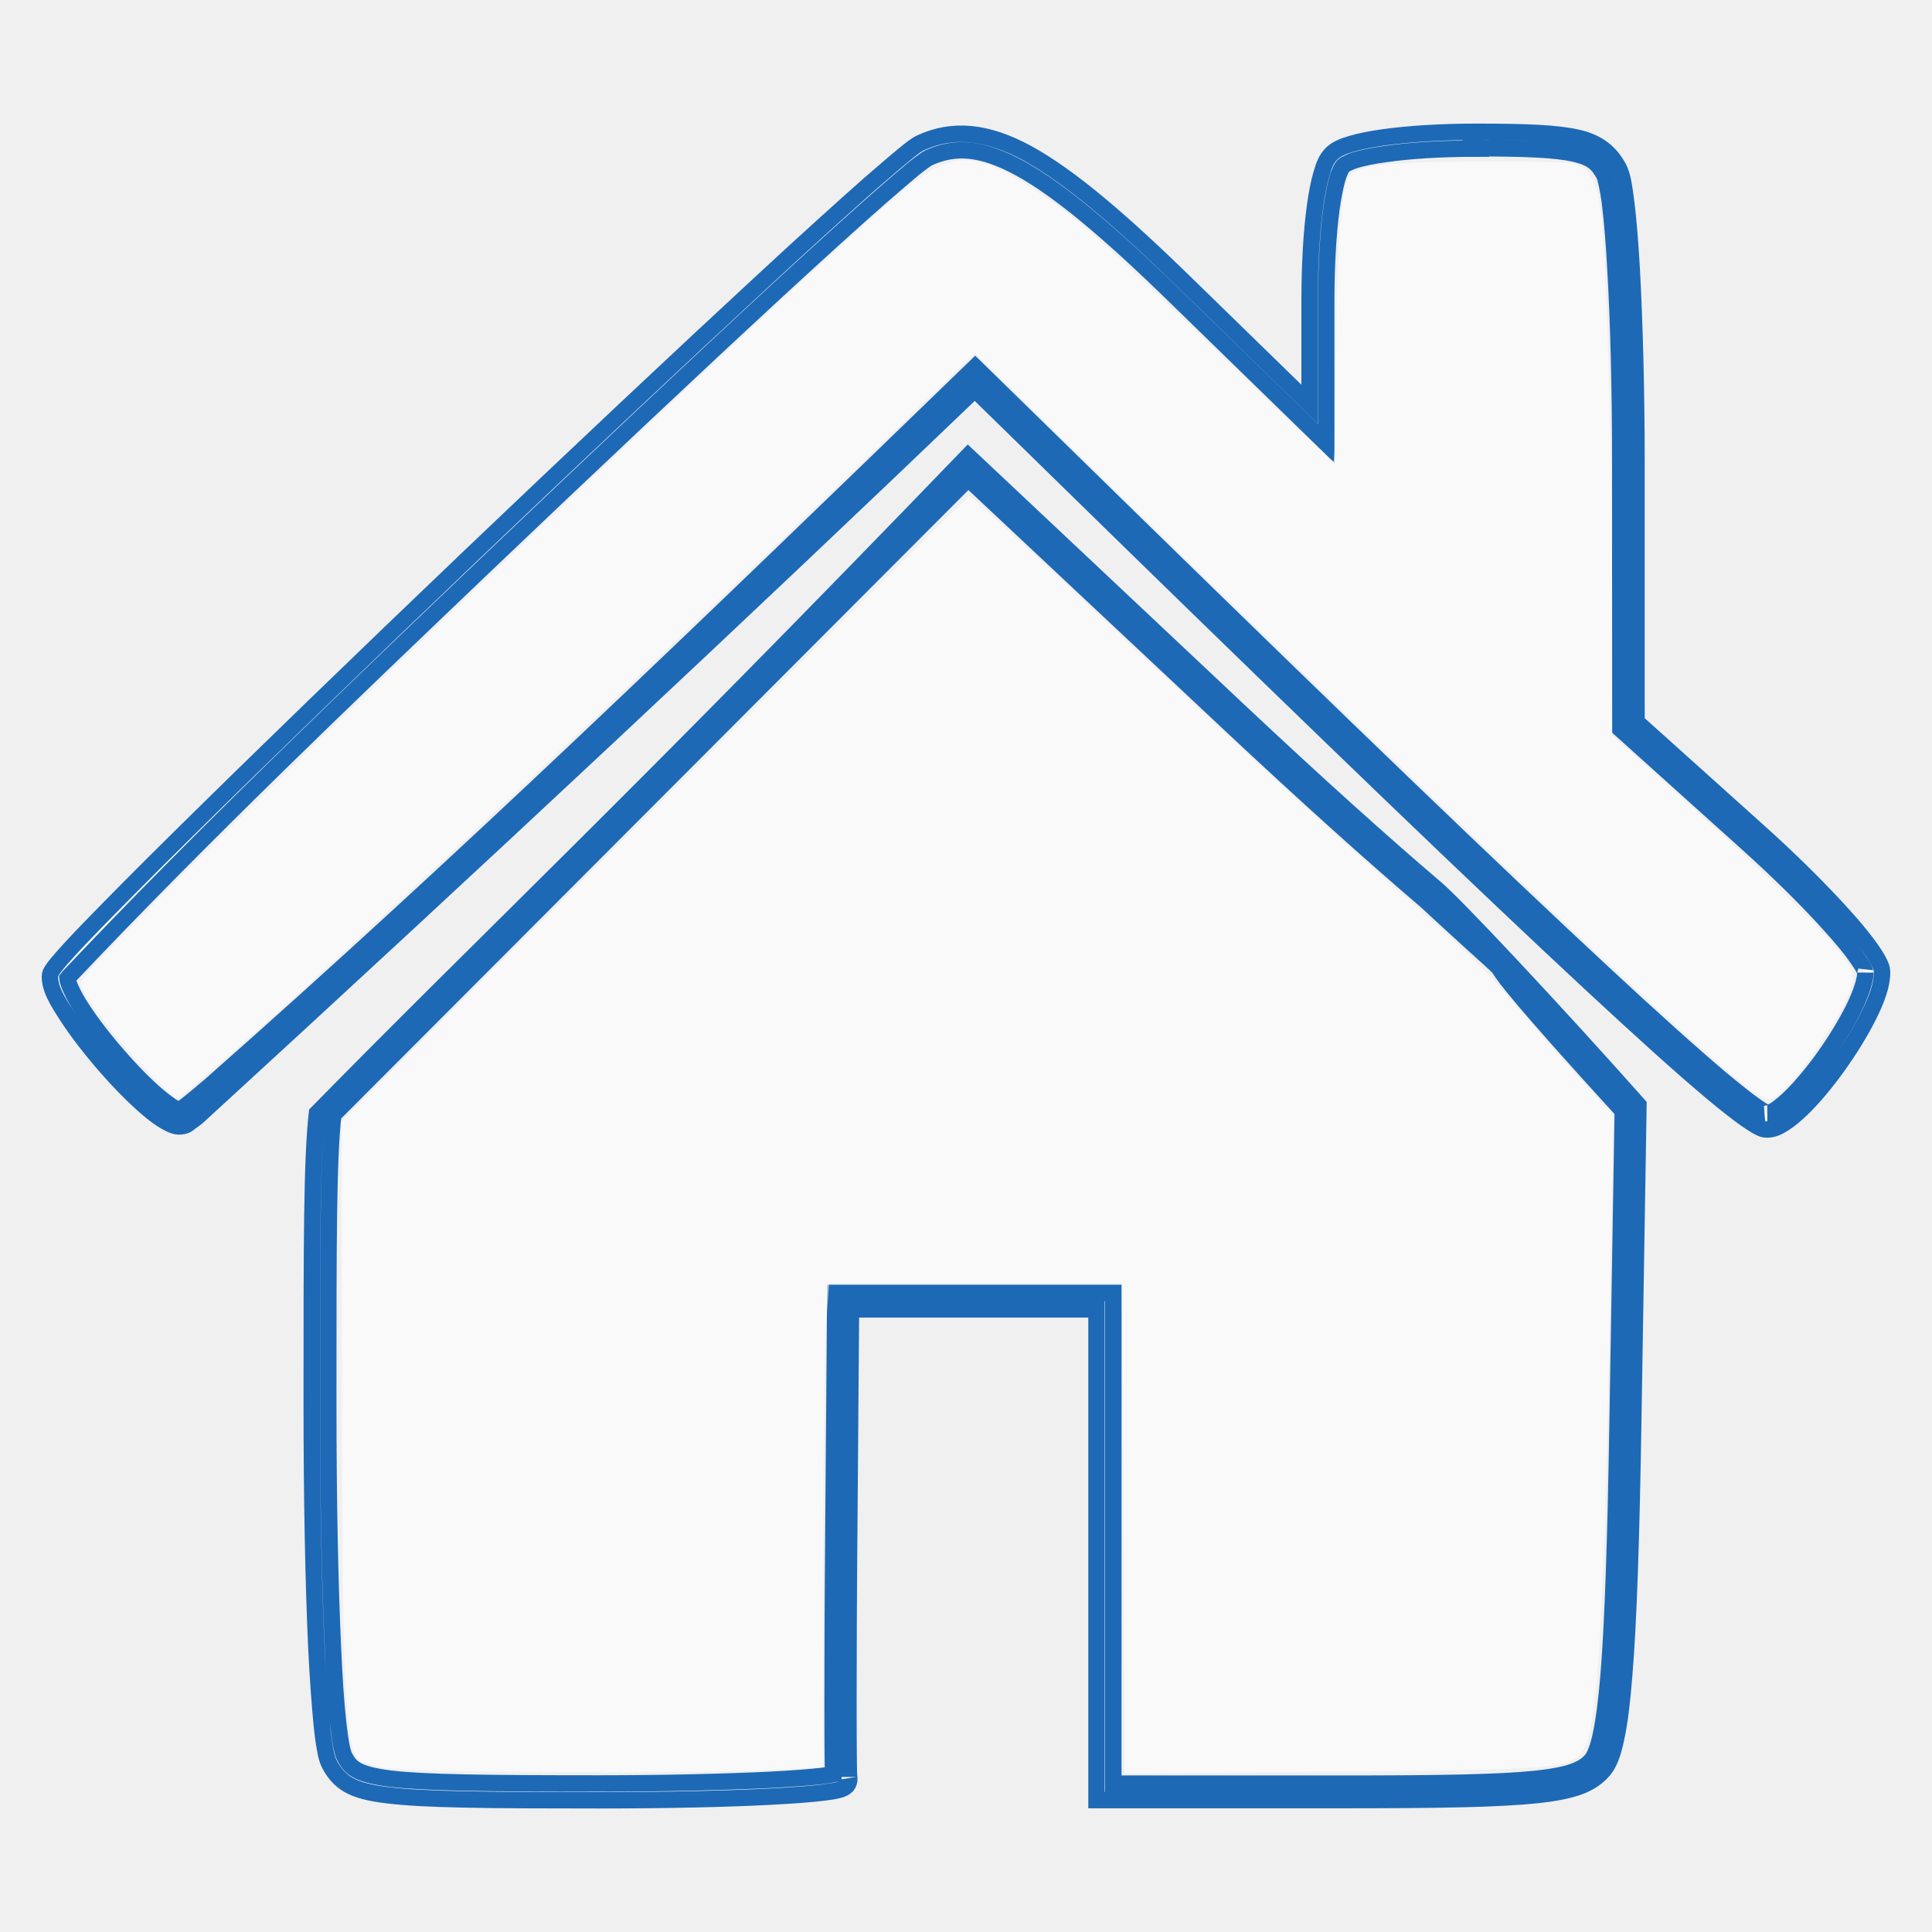
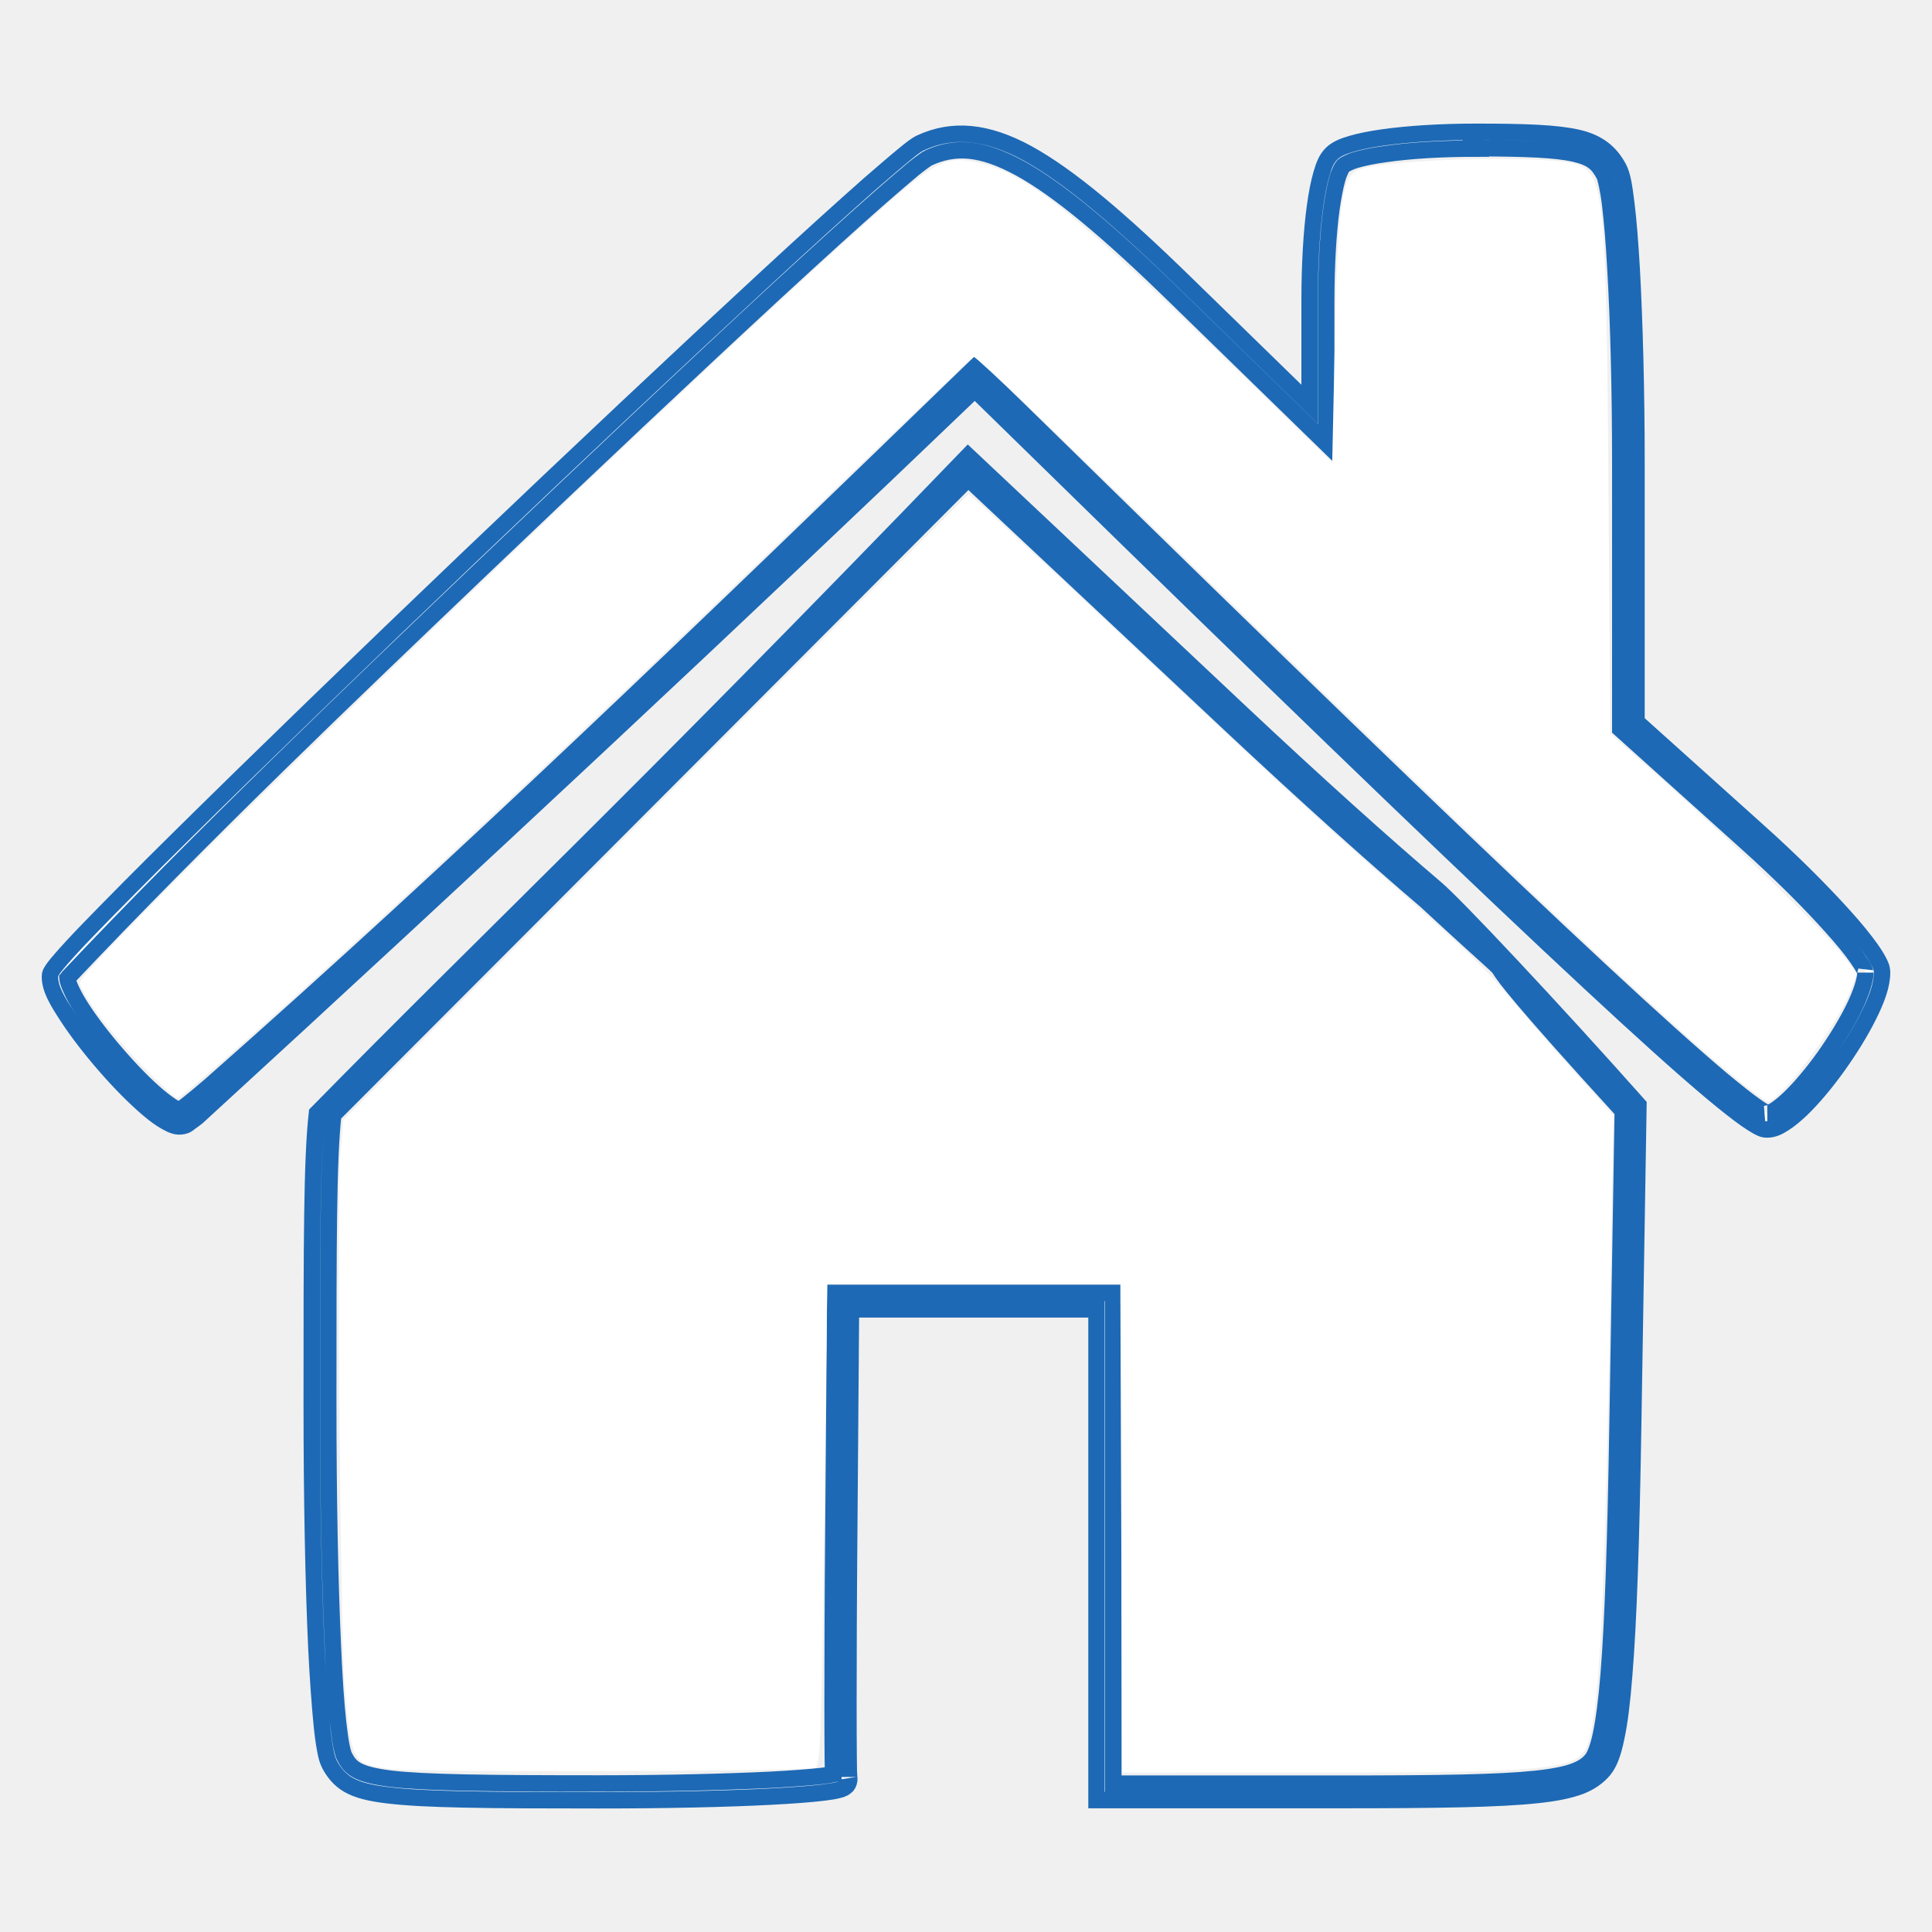
<svg xmlns="http://www.w3.org/2000/svg" width="10mm" height="10mm" viewBox="0 0 10 10" version="1.1" id="svg1418">
  <defs id="defs1412" />
  <g id="layer1" transform="translate(151.4385,-17.70579)">
    <path style="color:#000000;font-style:normal;font-variant:normal;font-weight:normal;font-stretch:normal;font-size:medium;line-height:normal;font-family:sans-serif;font-variant-ligatures:normal;font-variant-position:normal;font-variant-caps:normal;font-variant-numeric:normal;font-variant-alternates:normal;font-feature-settings:normal;text-indent:0;text-align:start;text-decoration:none;text-decoration-line:none;text-decoration-style:solid;text-decoration-color:#000000;letter-spacing:normal;word-spacing:normal;text-transform:none;writing-mode:lr-tb;direction:ltr;text-orientation:mixed;dominant-baseline:auto;baseline-shift:baseline;text-anchor:start;white-space:normal;shape-padding:0;clip-rule:nonzero;display:inline;overflow:visible;visibility:visible;opacity:1;isolation:auto;mix-blend-mode:normal;color-interpolation:sRGB;color-interpolation-filters:linearRGB;solid-color:#000000;solid-opacity:1;vector-effect:none;fill:#ffffff;fill-opacity:1;fill-rule:nonzero;stroke:#1d69b5;stroke-width:0.085;stroke-linecap:butt;stroke-linejoin:miter;stroke-miterlimit:4;stroke-dasharray:none;stroke-dashoffset:0;stroke-opacity:1;color-rendering:auto;image-rendering:auto;shape-rendering:auto;text-rendering:auto;enable-background:accumulate" d="m -143.8,18.388 c -0.184,0 -0.35,0.011 -0.479,0.029 -0.064,0.009 -0.12,0.02 -0.164,0.033 -0.044,0.013 -0.079,0.027 -0.104,0.052 -0.026,0.026 -0.039,0.06 -0.052,0.105 -0.013,0.045 -0.024,0.101 -0.033,0.167 -0.018,0.131 -0.028,0.301 -0.028,0.492 v 0.532 l -0.632,-0.616 c -0.354,-0.346 -0.613,-0.564 -0.827,-0.682 -0.214,-0.117 -0.39,-0.13 -0.552,-0.056 -0.027,0.012 -0.052,0.033 -0.096,0.069 -0.044,0.036 -0.101,0.086 -0.171,0.146 -0.138,0.122 -0.323,0.289 -0.538,0.488 -0.431,0.398 -0.985,0.919 -1.532,1.441 -0.547,0.522 -1.086,1.044 -1.489,1.442 -0.202,0.199 -0.369,0.368 -0.487,0.49 -0.059,0.061 -0.105,0.111 -0.137,0.148 -0.016,0.018 -0.028,0.033 -0.038,0.046 -0.005,0.006 -0.008,0.012 -0.012,0.018 -0.003,0.006 -0.009,0.01 -0.009,0.029 0,0.063 0.038,0.126 0.091,0.207 0.052,0.08 0.122,0.17 0.196,0.255 0.074,0.085 0.151,0.163 0.219,0.221 0.034,0.029 0.065,0.052 0.094,0.068 0.029,0.016 0.055,0.03 0.09,0.022 0.019,-0.004 0.023,-0.01 0.034,-0.018 0.011,-0.007 0.023,-0.017 0.039,-0.029 1.453,-1.332 2.816,-2.607 4.024,-3.765 l 0.752,0.735 c 1.082,1.056 1.884,1.827 2.43,2.334 0.273,0.254 0.481,0.441 0.63,0.566 0.074,0.062 0.134,0.109 0.179,0.141 0.023,0.016 0.042,0.028 0.058,0.037 0.017,0.009 0.029,0.017 0.052,0.017 0.032,0 0.059,-0.013 0.088,-0.032 0.029,-0.018 0.058,-0.043 0.089,-0.072 0.061,-0.059 0.127,-0.138 0.188,-0.223 0.061,-0.085 0.118,-0.177 0.16,-0.261 0.042,-0.084 0.07,-0.159 0.07,-0.224 0,-0.023 -0.008,-0.04 -0.018,-0.059 -0.01,-0.019 -0.023,-0.04 -0.04,-0.064 -0.034,-0.048 -0.081,-0.106 -0.14,-0.171 -0.117,-0.13 -0.276,-0.289 -0.452,-0.446 l -0.621,-0.558 v -1.333 c 0,-0.386 -0.01,-0.742 -0.025,-1.014 -0.008,-0.136 -0.017,-0.251 -0.028,-0.338 -0.011,-0.088 -0.019,-0.143 -0.04,-0.183 -0.041,-0.076 -0.102,-0.13 -0.211,-0.155 -0.109,-0.025 -0.267,-0.031 -0.529,-0.031 z m 0,0.085 c 0.26,0 0.416,0.007 0.51,0.028 0.093,0.022 0.122,0.05 0.156,0.113 0.004,0.007 0.02,0.068 0.03,0.153 0.01,0.085 0.02,0.198 0.027,0.333 0.016,0.27 0.025,0.625 0.025,1.009 v 1.37 l 0.649,0.584 c 0.174,0.156 0.332,0.313 0.445,0.44 0.057,0.063 0.103,0.119 0.133,0.163 0.015,0.022 0.027,0.04 0.034,0.054 0.007,0.014 0.008,0.024 0.008,0.02 0,0.036 -0.022,0.107 -0.061,0.186 -0.039,0.079 -0.094,0.168 -0.152,0.25 -0.059,0.082 -0.122,0.158 -0.178,0.212 -0.028,0.027 -0.054,0.048 -0.075,0.062 -0.021,0.014 -0.038,0.018 -0.042,0.018 0.008,0 -1.1e-4,-1.3e-4 -0.012,-0.006 -0.012,-0.006 -0.029,-0.017 -0.05,-0.032 -0.042,-0.029 -0.099,-0.075 -0.173,-0.136 -0.146,-0.123 -0.355,-0.31 -0.627,-0.563 -0.545,-0.506 -1.347,-1.277 -2.428,-2.333 l -0.81,-0.792 c -1.421,1.376 -2.647,2.561 -3.958,3.717 -0.05,0.043 -0.09,0.076 -0.119,0.099 -0.015,0.011 -0.026,0.02 -0.034,0.026 -0.008,0.006 -0.018,0.007 -0.006,0.005 0.007,-0.002 -0.008,-8.2e-4 -0.029,-0.013 -0.021,-0.012 -0.05,-0.033 -0.081,-0.059 -0.063,-0.053 -0.138,-0.129 -0.209,-0.211 -0.072,-0.082 -0.14,-0.17 -0.189,-0.246 -0.048,-0.073 -0.073,-0.136 -0.074,-0.155 6.6e-4,-9.26e-4 7.2e-4,-0.001 0.002,-0.002 0.699,-0.74 1.471,-1.476 2.141,-2.116 0.546,-0.521 1.1,-1.043 1.53,-1.44 0.215,-0.198 0.4,-0.366 0.537,-0.486 0.069,-0.06 0.126,-0.109 0.168,-0.144 0.043,-0.035 0.076,-0.057 0.077,-0.057 0.139,-0.064 0.276,-0.056 0.476,0.053 0.2,0.11 0.457,0.324 0.809,0.668 l 0.776,0.756 v -0.733 c 0,-0.188 0.01,-0.355 0.027,-0.481 0.009,-0.063 0.019,-0.115 0.03,-0.154 0.011,-0.039 0.026,-0.064 0.031,-0.069 0.005,-0.005 0.03,-0.02 0.068,-0.031 0.038,-0.011 0.09,-0.022 0.152,-0.03 0.123,-0.018 0.285,-0.028 0.467,-0.028 z m -2.628,1.593 c -1.759,1.824 -2.471,2.486 -3.37,3.402 -0.027,0.241 -0.027,0.661 -0.027,1.502 0,0.5 0.009,0.938 0.024,1.264 0.008,0.163 0.018,0.298 0.028,0.399 0.005,0.051 0.011,0.093 0.017,0.126 0.006,0.034 0.012,0.057 0.023,0.079 0.022,0.041 0.051,0.079 0.098,0.106 0.048,0.027 0.11,0.043 0.204,0.054 0.188,0.023 0.506,0.026 1.089,0.026 0.349,0 0.665,-0.007 0.894,-0.019 0.114,-0.006 0.207,-0.013 0.272,-0.021 0.033,-0.004 0.058,-0.008 0.077,-0.013 0.01,-0.002 0.018,-0.005 0.028,-0.01 0.005,-0.003 0.01,-0.006 0.017,-0.013 0.006,-0.007 0.013,-0.023 0.011,-0.038 6.9e-4,0.004 -9.5e-4,-0.012 -0.002,-0.032 -5e-4,-0.02 -7.1e-4,-0.048 -0.001,-0.082 -6.8e-4,-0.069 -0.001,-0.164 -0.001,-0.279 0,-0.23 0.001,-0.539 0.004,-0.87 l 0.009,-1.164 h 0.636 0.635 v 1.227 1.313 h 1.259 c 0.514,0 0.824,-0.005 1.02,-0.026 0.098,-0.01 0.168,-0.025 0.223,-0.045 0.055,-0.021 0.094,-0.05 0.123,-0.084 0.03,-0.036 0.049,-0.089 0.065,-0.167 0.017,-0.078 0.03,-0.182 0.041,-0.321 0.023,-0.278 0.037,-0.695 0.047,-1.308 l 0.027,-1.647 c -0.448,-0.504 -0.952,-1.04 -1.049,-1.121 -0.267,-0.227 -0.623,-0.547 -1.005,-0.906 z m 0.001,0.117 1.361,1.277 c 0.383,0.359 0.74,0.68 1.008,0.908 0.773,0.715 -0.082,-0.117 1.019,1.088 l -0.027,1.614 c -0.01,0.612 -0.024,1.028 -0.046,1.302 -0.011,0.137 -0.025,0.239 -0.04,0.311 -0.015,0.072 -0.034,0.115 -0.048,0.131 -0.02,0.024 -0.044,0.042 -0.088,0.059 -0.044,0.017 -0.108,0.03 -0.202,0.04 -0.189,0.02 -0.497,0.025 -1.011,0.025 h -1.175 v -1.228 -1.312 h -0.72 -0.719 l -0.01,1.248 c -0.003,0.332 -0.004,0.641 -0.004,0.871 0,0.115 3.7e-4,0.211 0.001,0.28 3.4e-4,0.035 9.5e-4,0.062 0.002,0.083 1.1e-4,0.004 4.5e-4,0.006 5.3e-4,0.009 -0.014,0.003 -0.032,0.006 -0.058,0.009 -0.061,0.007 -0.153,0.014 -0.266,0.02 -0.227,0.011 -0.542,0.019 -0.89,0.019 -0.583,0 -0.902,-0.004 -1.079,-0.025 -0.089,-0.011 -0.141,-0.026 -0.173,-0.044 -0.032,-0.018 -0.047,-0.038 -0.065,-0.072 -0.002,-0.003 -0.009,-0.024 -0.015,-0.054 -0.006,-0.03 -0.011,-0.071 -0.017,-0.12 -0.011,-0.098 -0.02,-0.232 -0.027,-0.394 -0.015,-0.324 -0.024,-0.761 -0.024,-1.26 0,-0.841 2.1e-4,-1.262 0.026,-1.492 z" id="path1396" />
-     <path style="opacity:1;fill:#ffffff;fill-opacity:0.593;stroke:none;stroke-width:0.169;stroke-miterlimit:4;stroke-dasharray:2.025, 0.169;stroke-dashoffset:0;stroke-opacity:1" d="M 2.898,20.965 C 2.303,20.376 1.578,19.42 1.578,19.225 c 0,-0.349 13.009,-12.874 16.095,-15.495 0.925,-0.786 1.407,-0.789 2.576,-0.014 0.813,0.539 1.333,1.002 3.748,3.339 1.121,1.085 2.061,1.972 2.089,1.972 0.028,0 0.052,-0.921 0.053,-2.046 0.002,-1.832 0.076,-3.021 0.213,-3.455 0.09,-0.284 0.657,-0.362 2.63,-0.363 1.811,-8.979e-4 1.882,0.005 2.058,0.182 0.111,0.111 0.211,0.359 0.256,0.633 0.117,0.725 0.238,4.527 0.241,7.581 l 0.003,2.827 1.732,1.561 c 0.952,0.859 2.017,1.884 2.367,2.279 0.576,0.65 0.631,0.744 0.592,0.999 -0.053,0.346 -0.688,1.381 -1.182,1.926 -0.33,0.365 -0.385,0.395 -0.567,0.311 C 33.831,21.165 29.161,16.765 20.05,7.865 L 19.07,6.907 17.35,8.572 C 11.602,14.131 5.816,19.537 3.845,21.188 l -0.391,0.327 z" id="path816" transform="matrix(0.2645833,0,0,0.2645833,-151.4385,17.70579)" />
-     <path style="opacity:1;fill:#ffffff;fill-opacity:0.593;stroke:none;stroke-width:0.169;stroke-miterlimit:4;stroke-dasharray:2.025, 0.169;stroke-dashoffset:0;stroke-opacity:1" d="M 7.625,34.597 C 7.354,34.562 7.077,34.479 7.011,34.413 6.753,34.155 6.691,32.802 6.687,27.319 l -0.004,-5.38 6.118,-6.119 c 3.365,-3.365 6.139,-6.119 6.165,-6.119 0.026,0 1.13,1.016 2.454,2.257 3.453,3.238 4.24,3.963 5.897,5.435 1.581,1.404 1.723,1.546 2.546,2.519 0.294,0.348 0.795,0.918 1.112,1.266 l 0.578,0.633 -0.055,3.333 c -0.103,6.293 -0.237,8.65 -0.517,9.089 -0.232,0.364 -0.528,0.39 -4.866,0.426 l -4.113,0.034 -0.022,-4.796 -0.022,-4.796 h -2.869 -2.869 l -0.055,0.717 c -0.03,0.395 -0.059,2.525 -0.063,4.734 l -0.008,4.017 -1.026,0.055 c -1.35,0.073 -6.812,0.051 -7.442,-0.03 z" id="path818" transform="matrix(0.2645833,0,0,0.2645833,-151.4385,17.70579)" />
+     <path style="opacity:1;fill:#ffffff;fill-opacity:1;stroke:none;stroke-width:0.035;stroke-miterlimit:4;stroke-dasharray:none;stroke-dashoffset:0;stroke-opacity:1" d="M 34.031,21.149 C 32.712,20.1 29.428,17 22.763,10.51 20.758,8.558 19.088,6.971 19.052,6.983 19.015,6.996 17.935,8.019 16.651,9.258 12.209,13.542 9.595,16.011 6.923,18.448 5.062,20.146 3.541,21.481 3.469,21.482 3.431,21.482 3.119,21.194 2.777,20.843 2.15,20.2 1.568,19.417 1.568,19.216 c 0,-0.358 13.062,-12.924 16.127,-15.514 0.685,-0.579 0.934,-0.659 1.54,-0.495 0.921,0.249 1.849,1.003 4.937,4.005 l 1.89,1.838 0.044,-2.049 c 0.065,-3.067 0.132,-3.562 0.494,-3.688 0.624,-0.218 3.809,-0.282 4.278,-0.087 0.504,0.21 0.548,0.702 0.589,6.484 l 0.032,4.638 1.115,0.993 c 1.405,1.252 3.07,2.873 3.434,3.345 l 0.279,0.362 -0.134,0.352 c -0.243,0.64 -1.37,2.15 -1.605,2.15 -0.03,0 -0.282,-0.181 -0.56,-0.402 z" id="path815" transform="matrix(0.2645833,0,0,0.2645833,-151.4385,17.70579)" />
+     <path style="opacity:1;fill:#ffffff;fill-opacity:1;stroke:none;stroke-width:0.035;stroke-miterlimit:4;stroke-dasharray:none;stroke-dashoffset:0;stroke-opacity:1" d="M 7.659,34.608 C 6.883,34.501 6.878,34.492 6.746,33.021 6.656,32.02 6.586,23.393 6.66,22.542 l 0.056,-0.633 6.099,-6.121 c 3.355,-3.367 6.117,-6.121 6.138,-6.121 0.021,0 1.256,1.143 2.745,2.539 3.39,3.18 4.133,3.866 5.298,4.889 1.614,1.418 2.068,1.85 2.506,2.383 0.234,0.285 0.794,0.929 1.243,1.431 l 0.817,0.913 -0.073,4.096 c -0.099,5.531 -0.201,7.507 -0.424,8.191 -0.168,0.515 -0.666,0.568 -5.399,0.568 l -3.713,5.66e-4 -0.018,-4.785 -0.018,-4.785 h -2.867 -2.867 l -0.061,4.712 c -0.055,4.239 -0.072,4.717 -0.173,4.762 -0.163,0.074 -7.77,0.096 -8.289,0.025 z" id="path817" transform="matrix(0.2645833,0,0,0.2645833,-151.4385,17.70579)" />
  </g>
</svg>
